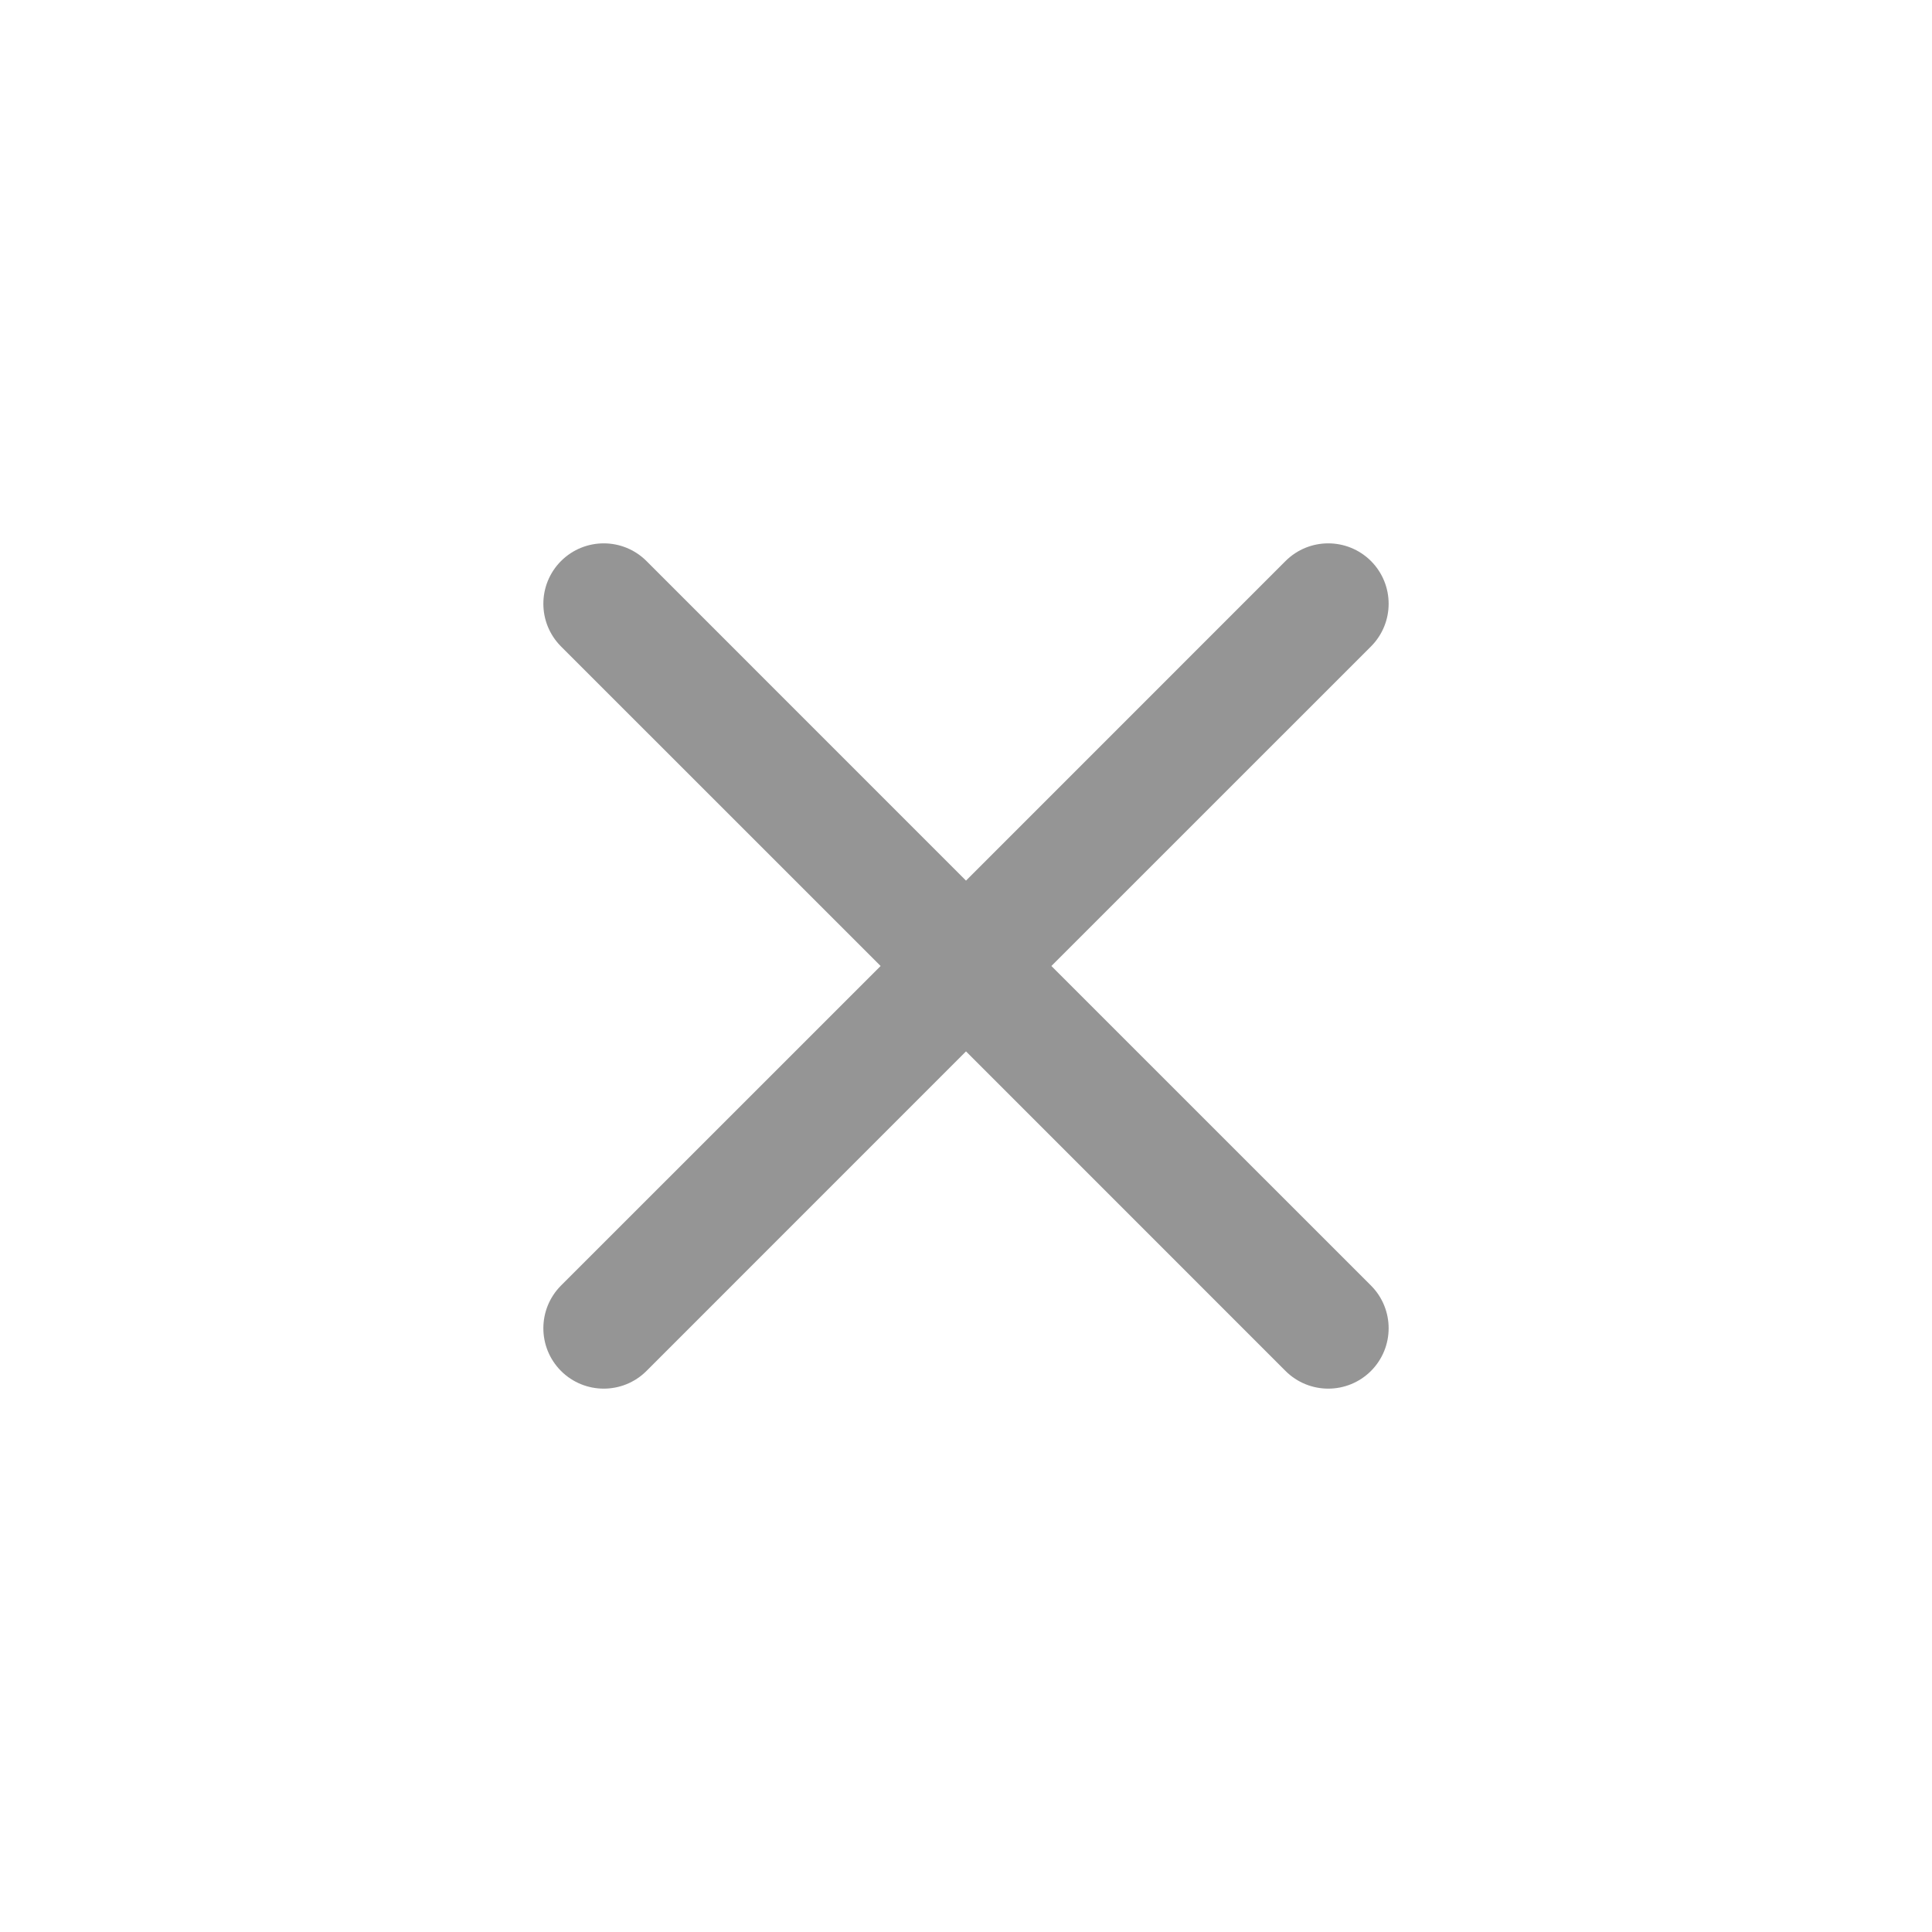
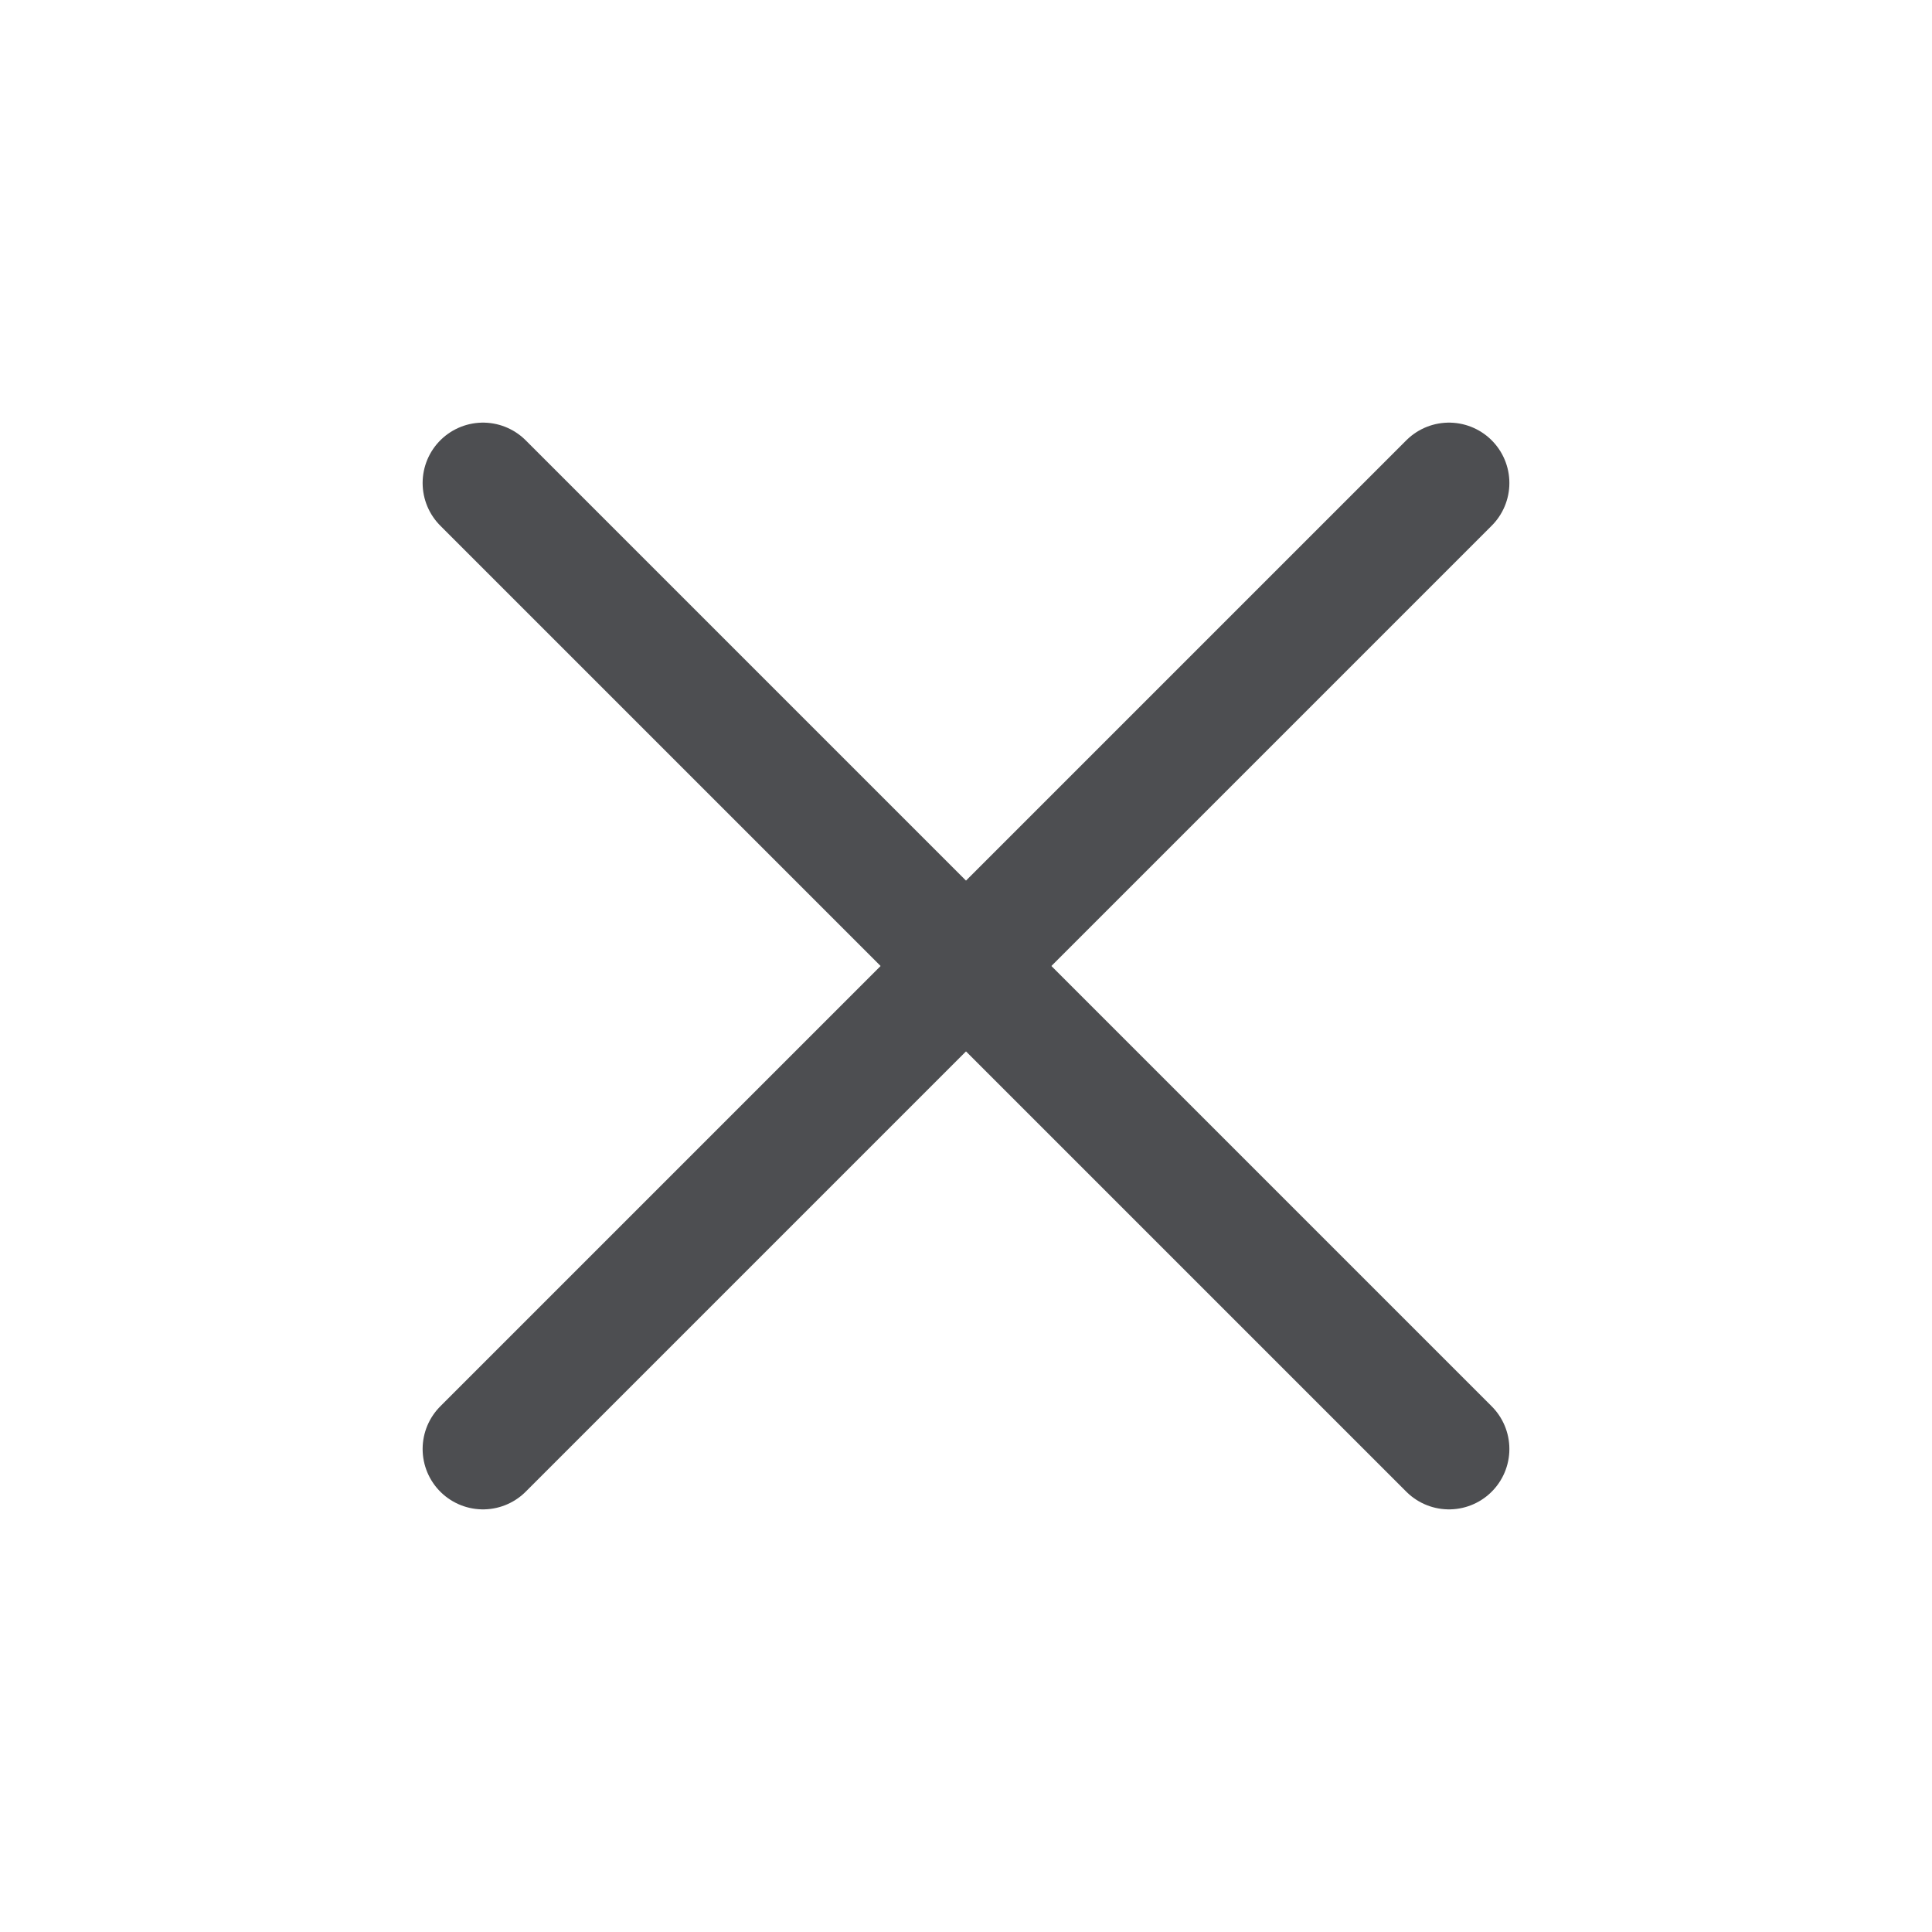
- <svg xmlns="http://www.w3.org/2000/svg" width="36" height="36" viewBox="0 0 36 36" fill="none">
-   <g id="close">
-     <path id="Vector" d="M10.454 10.454C10.894 10.015 11.606 10.015 12.046 10.454L18 16.409L23.954 10.454C24.394 10.015 25.106 10.015 25.546 10.454C25.985 10.894 25.985 11.606 25.546 12.046L19.591 18L25.546 23.954C25.985 24.394 25.985 25.106 25.546 25.546C25.106 25.985 24.394 25.985 23.954 25.546L18 19.591L12.046 25.546C11.606 25.985 10.894 25.985 10.454 25.546C10.015 25.106 10.015 24.394 10.454 23.954L16.409 18L10.454 12.046C10.015 11.606 10.015 10.894 10.454 10.454Z" fill="#959595" />
-   </g>
+ <svg xmlns="http://www.w3.org/2000/svg" width="24" height="24" viewBox="0 0 24 24" fill="none">
+   <path d="M18 6L6 18" stroke="#4D4E51" stroke-width="1.5" stroke-linecap="round" stroke-linejoin="round" />
+   <path d="M6 6L18 18" stroke="#4D4E51" stroke-width="1.5" stroke-linecap="round" stroke-linejoin="round" />
</svg>
